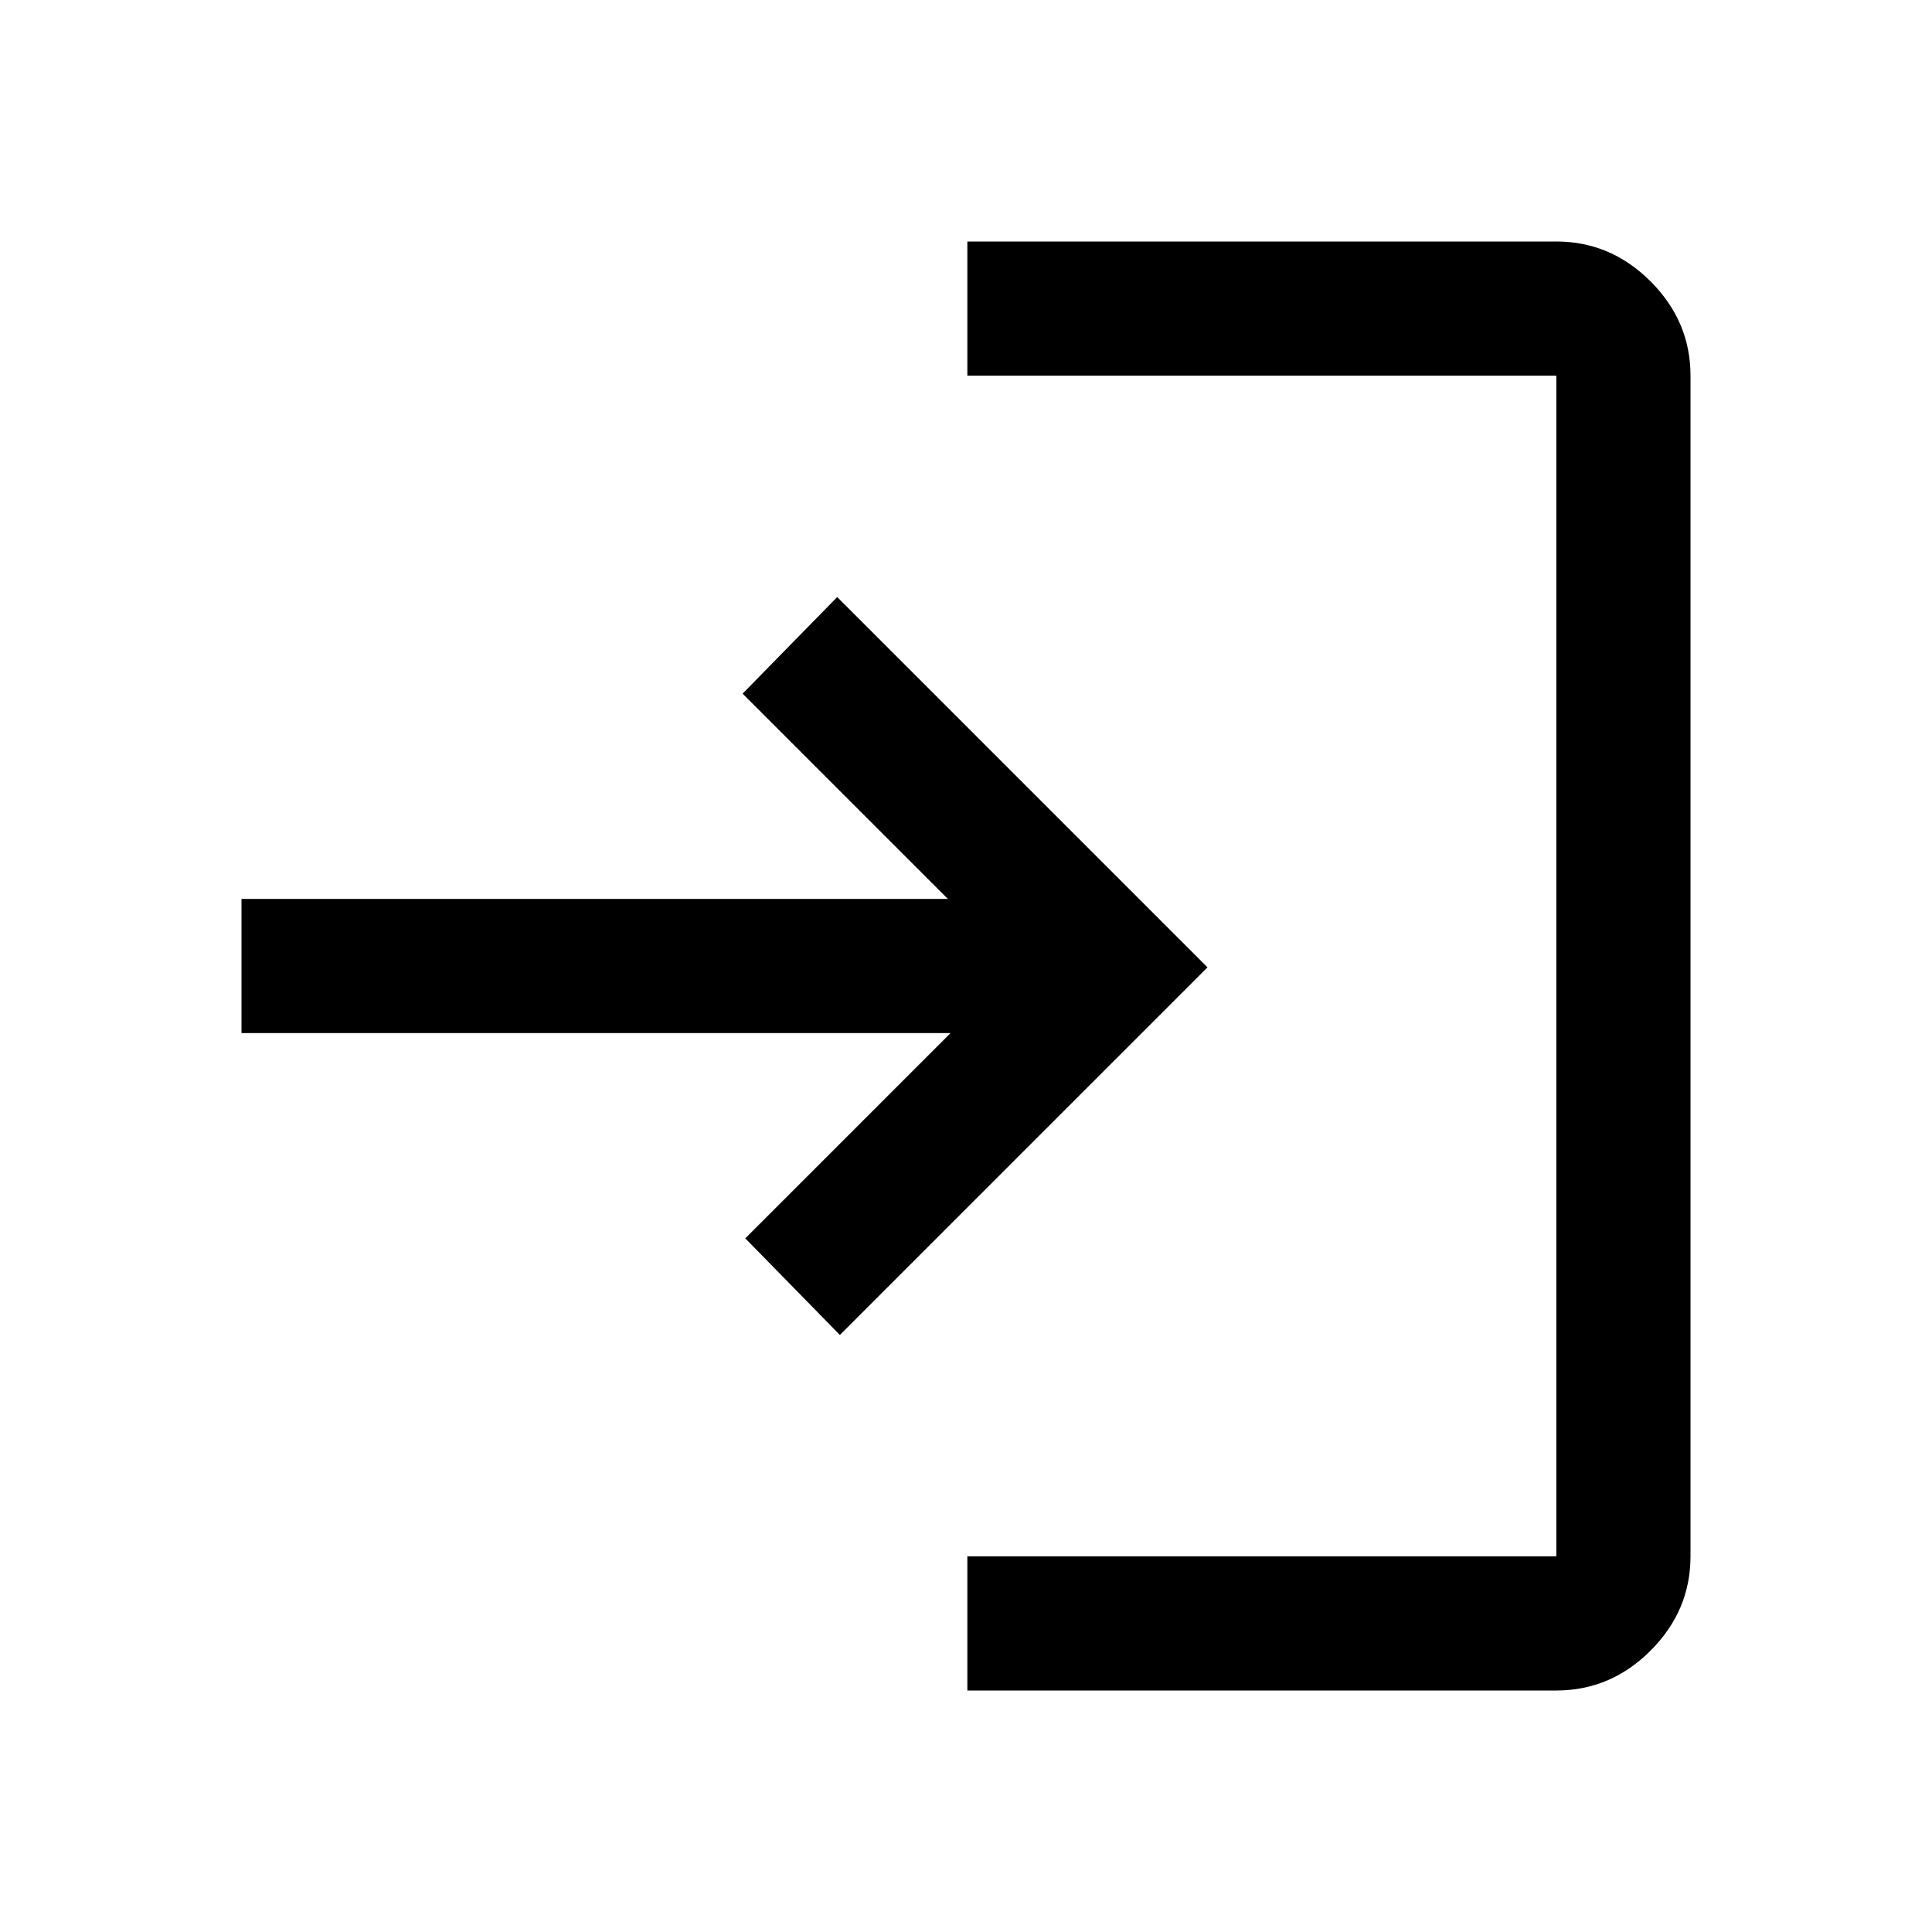
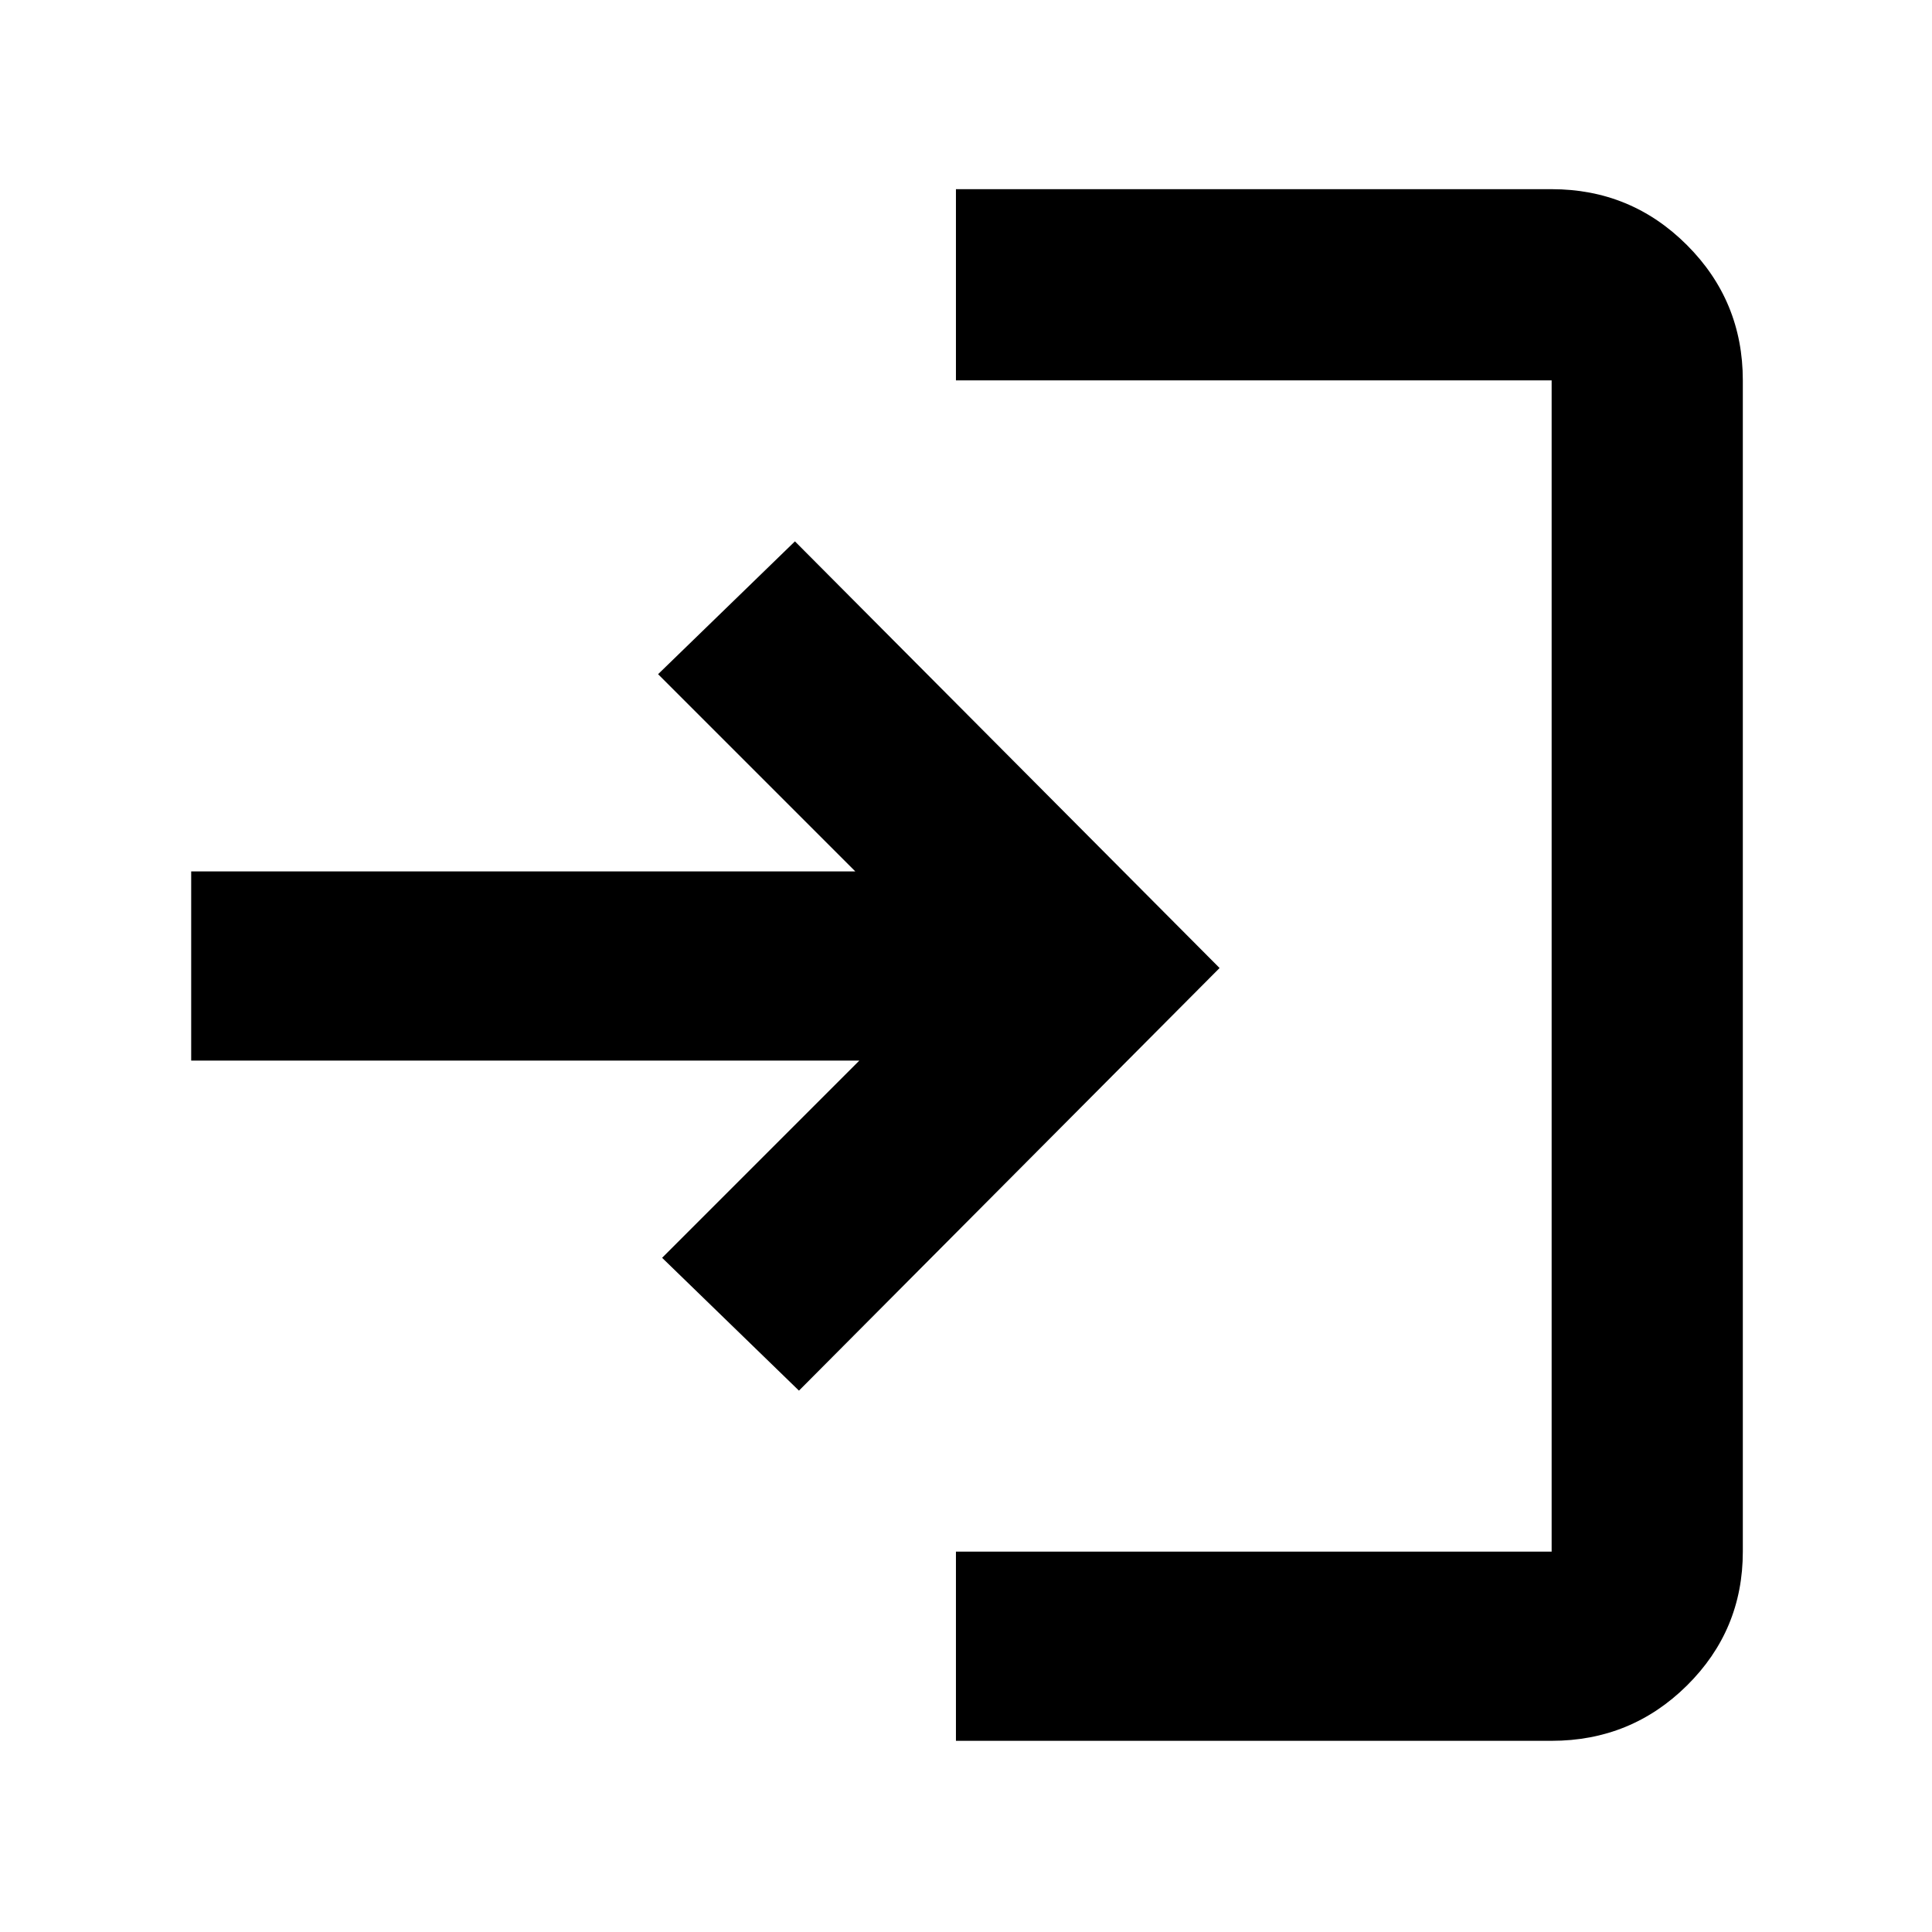
- <svg xmlns="http://www.w3.org/2000/svg" height="40px" viewBox="0 -960 960 960" width="40px" fill="#000000">
-   <path d="M480.67-120v-66.67h292.66v-586.66H480.67V-840h292.66q27 0 46.84 19.83Q840-800.33 840-773.33v586.66q0 27-19.83 46.84Q800.33-120 773.33-120H480.67Zm-63.34-176.67-47-48 102-102H120v-66.66h351l-102-102 47-48 184 184-182.67 182.66Z" />
+ <svg xmlns="http://www.w3.org/2000/svg" height="20px" viewBox="0 -960 960 960" width="20px" fill="#000000">
+   <path d="M475-95v-94h296v-582H475v-95h296q39.46 0 67.23 27.77Q866-810.46 866-771v582q0 39.05-27.77 66.53Q810.46-95 771-95H475Zm-78-174-68-66 98-98H95v-94h330l-98-98 68-66 211 212-209 210Z" />
</svg>
